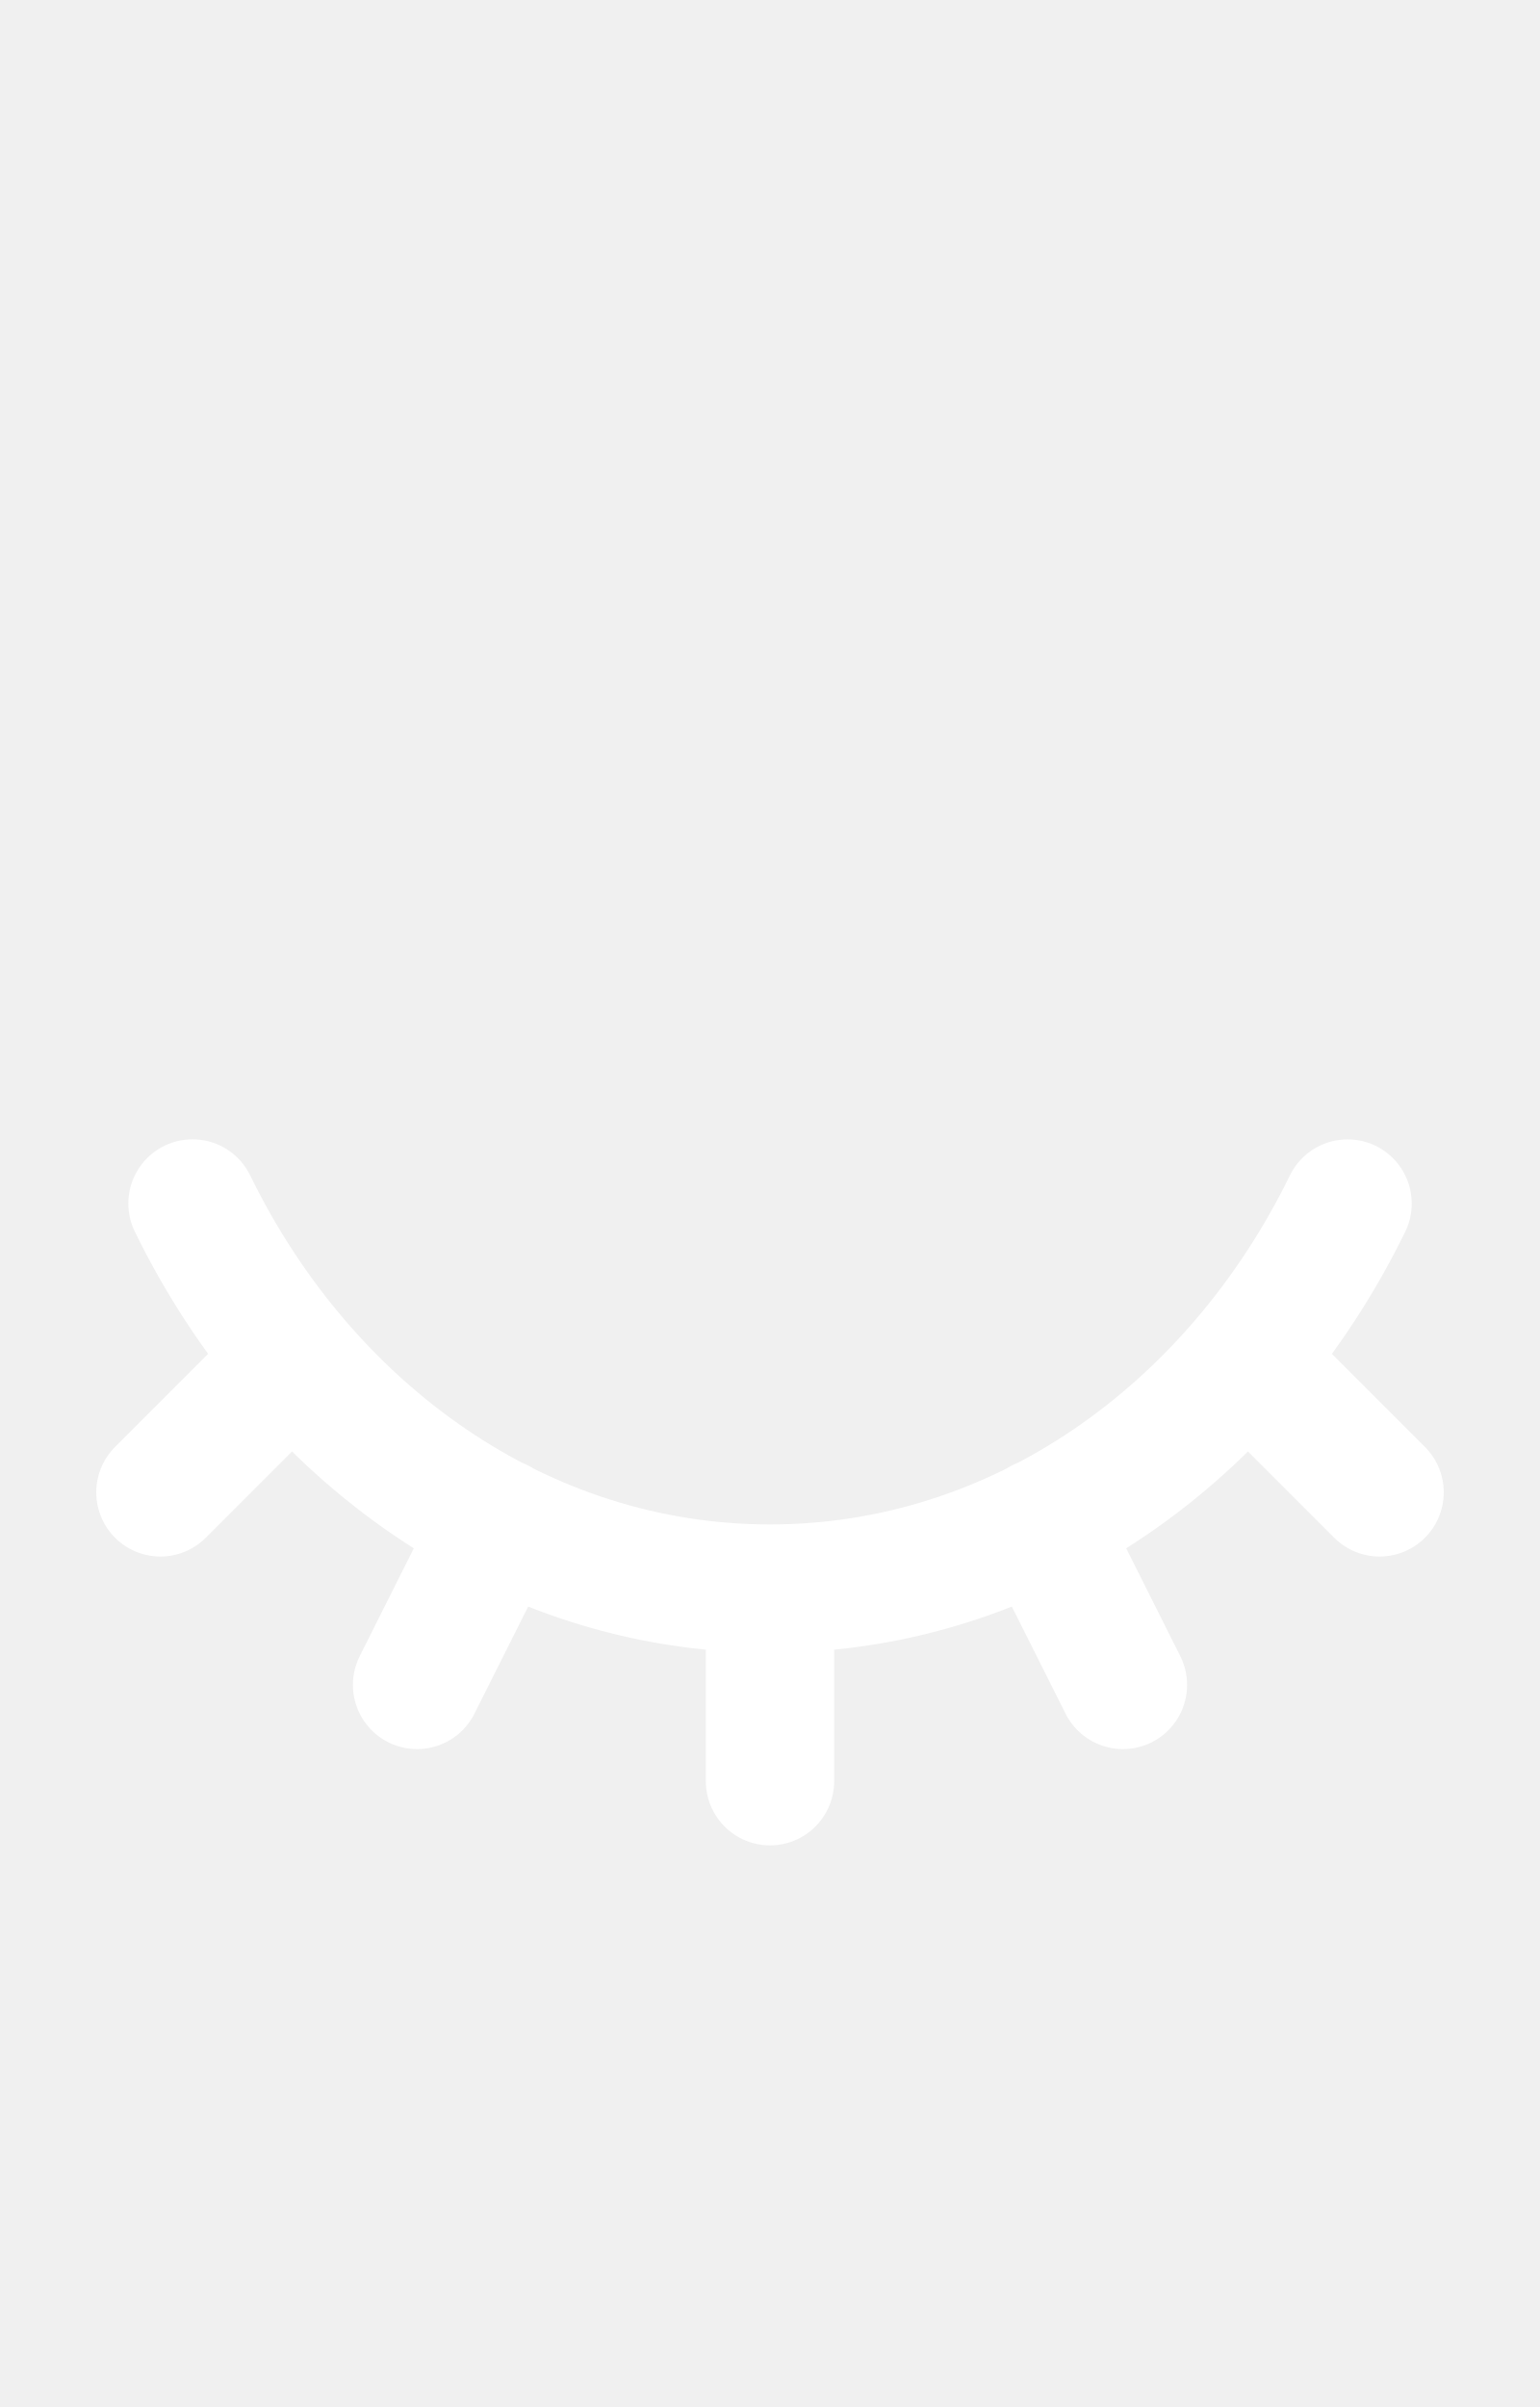
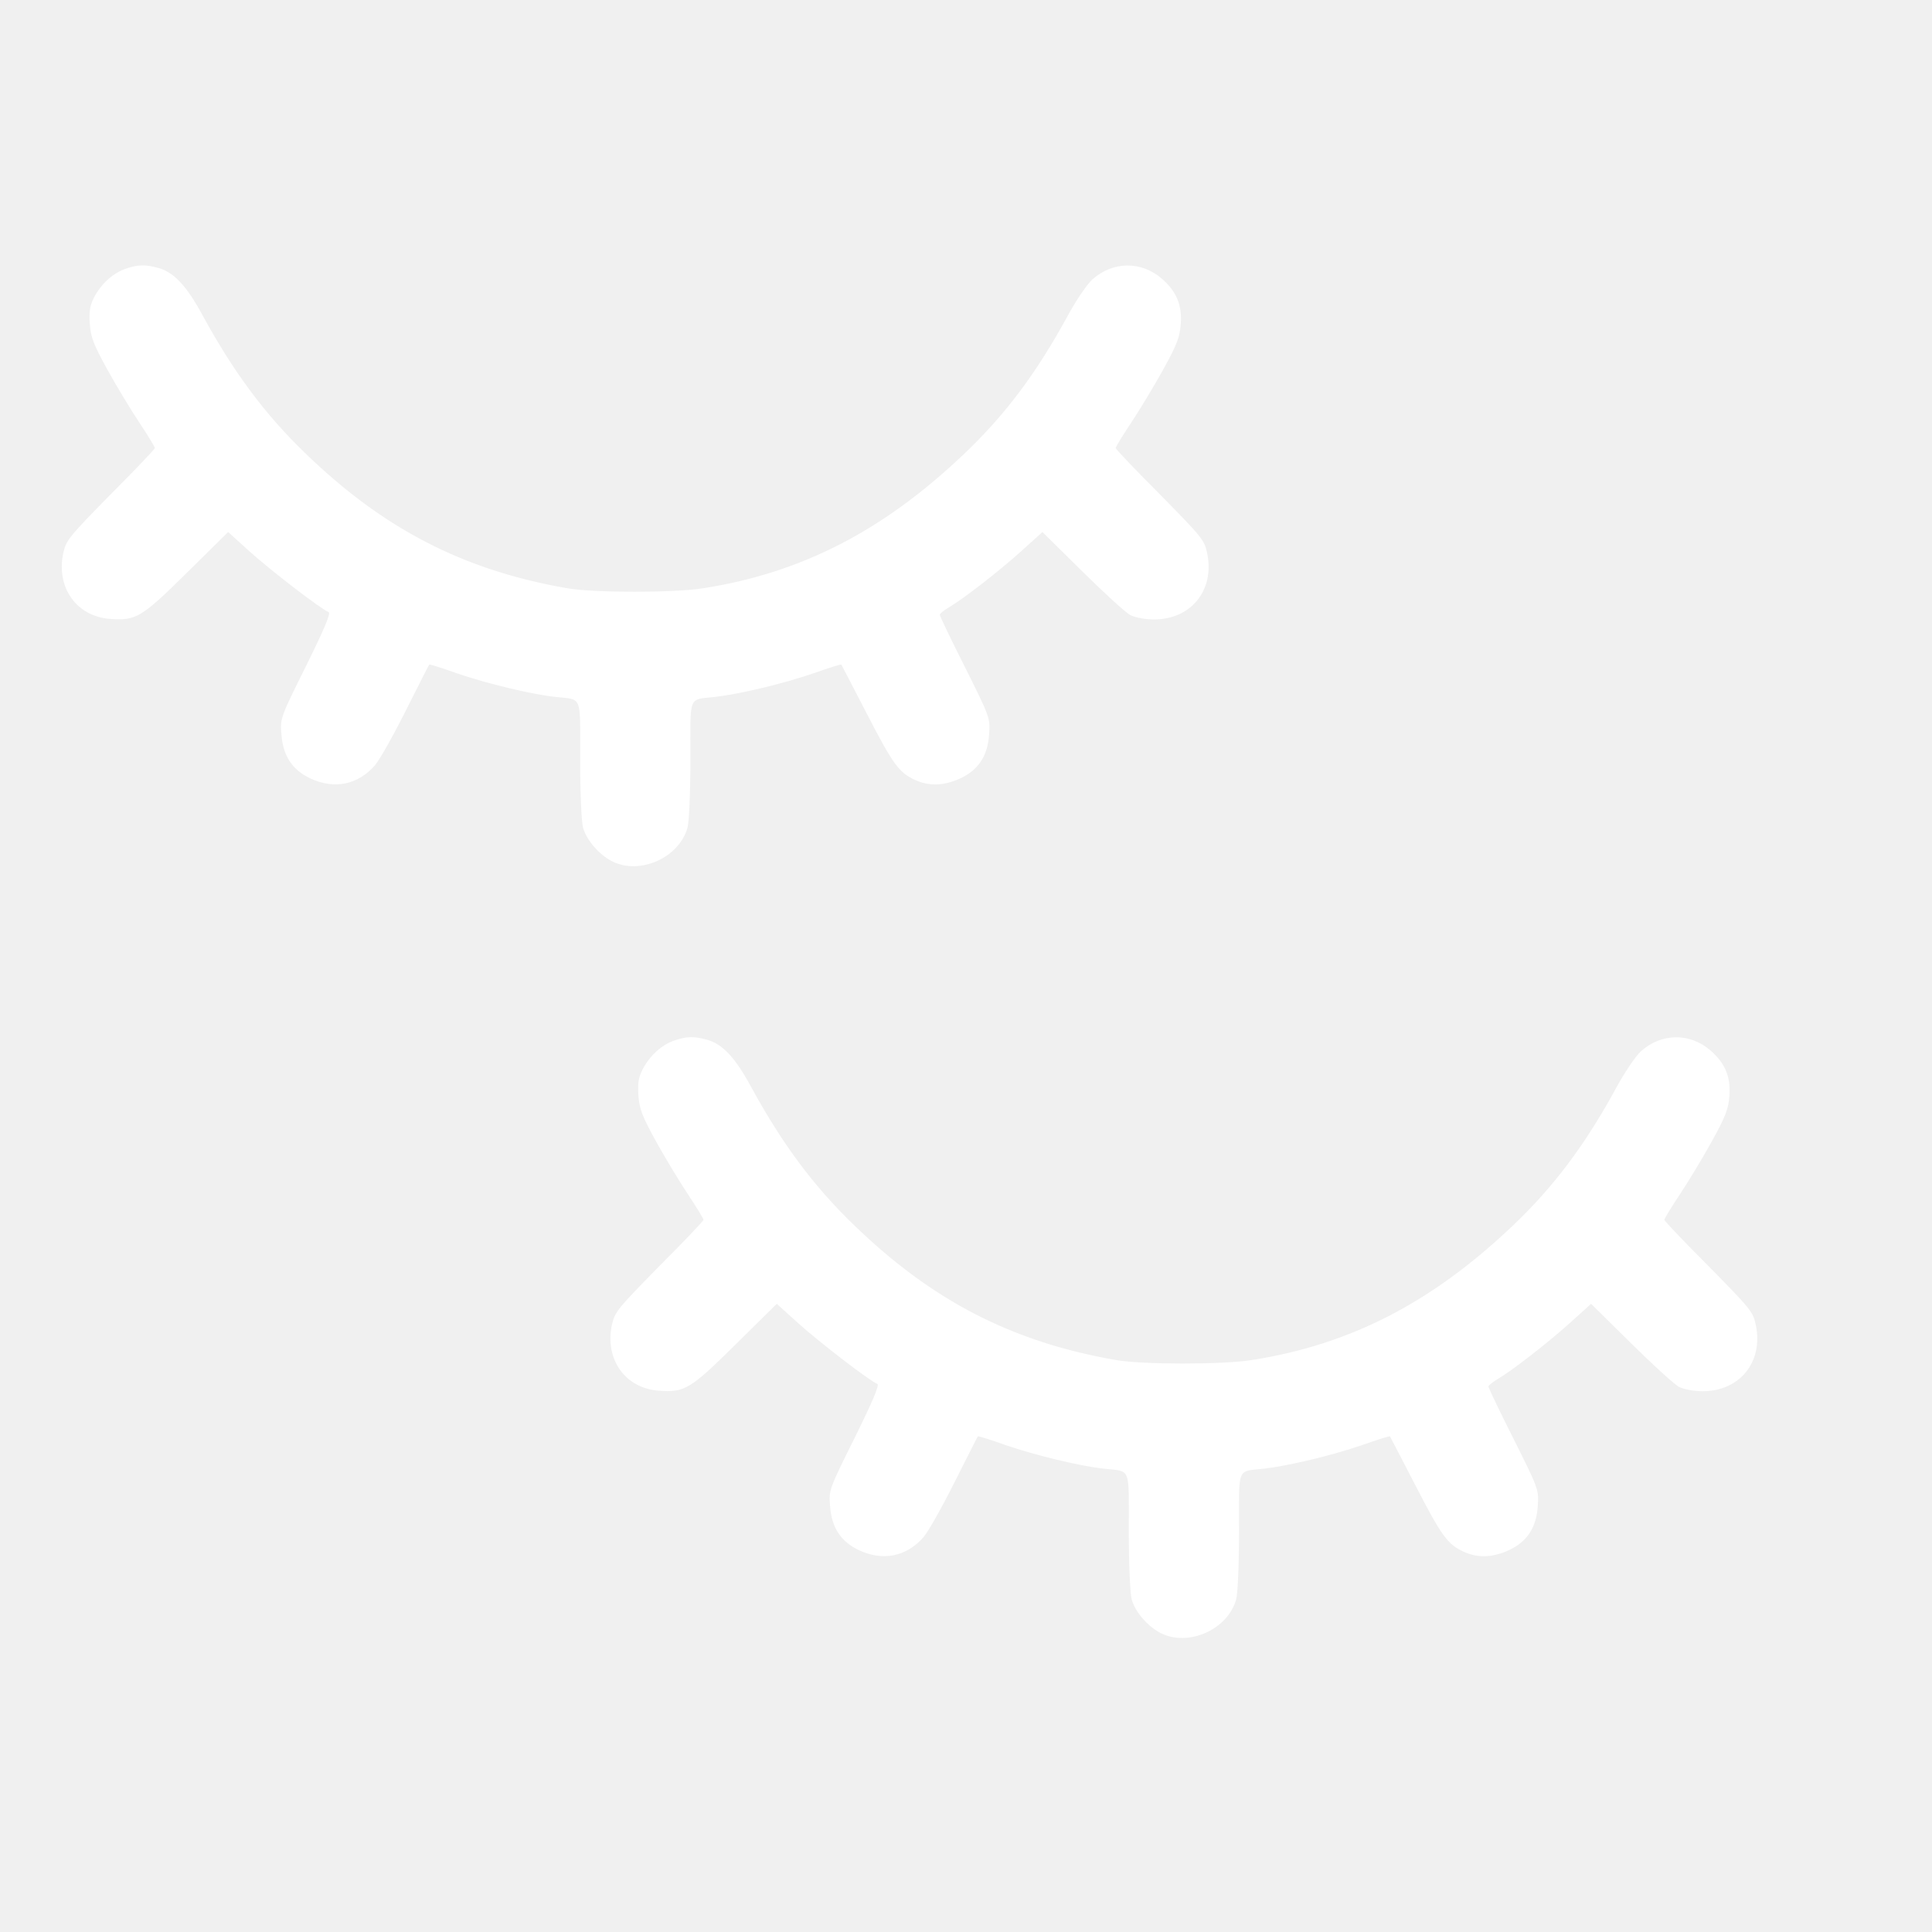
- <svg xmlns="http://www.w3.org/2000/svg" width="32px" height="50px" viewBox="0 0 24 24" fill="none">
-   <path d="M21.001 12.001C19.254 15.577 15.878 18 12 18M12 18C8.122 18 4.746 15.577 3 12M12 18L12 21M19.422 14.422L21.5 16.5M16.23 16.969L17.5 19.5M4.578 14.422L2.5 16.5M7.77 16.969L6.5 19.5" stroke="#ffffff" stroke-width="2" stroke-linecap="round" stroke-linejoin="round" />
+ <svg xmlns="http://www.w3.org/2000/svg" version="1.0" width="32pt" height="32pt" viewBox="0 0 32 32" preserveAspectRatio="xMidYMid meet">
+   <g transform="translate(0,32) scale(0.004348,-0.004348)" fill="#ffffff" stroke="none">
+     <path d="M476 6335 c-47 -17 -91 -57 -118 -109 -16 -31 -19 -53 -16 -100 4 -52 14 -78 68 -176 35 -63 90 -154 122 -202 32 -48 58 -91 58 -95 0 -4 -76 -84 -169 -177 -159 -162 -169 -174 -180 -223 -28 -132 51 -242 179 -251 98 -7 119 5 292 176 l157 155 83 -75 c81 -73 274 -221 300 -230 9 -4 -16 -63 -86 -205 -98 -197 -99 -200 -94 -260 6 -83 41 -136 111 -169 91 -42 180 -24 245 50 18 21 71 115 118 209 48 95 87 173 89 175 2 2 49 -13 105 -33 114 -39 283 -80 375 -90 105 -12 95 13 95 -238 0 -124 5 -239 11 -260 13 -47 60 -102 110 -128 106 -54 256 13 288 128 6 21 11 136 11 260 0 251 -10 226 95 238 94 11 262 51 374 90 57 20 104 35 106 33 1 -2 44 -84 95 -183 101 -196 124 -228 185 -256 54 -25 110 -23 172 5 71 33 106 87 111 170 4 61 3 64 -92 254 -53 105 -96 195 -96 200 0 4 15 16 33 27 55 32 188 135 275 213 l83 75 152 -150 c84 -83 166 -158 184 -167 19 -9 56 -16 89 -16 141 0 231 111 203 250 -11 53 -17 60 -180 226 -93 93 -169 173 -169 177 0 4 26 47 58 95 32 48 87 139 122 202 54 98 64 124 68 176 5 72 -16 123 -72 172 -78 68 -187 67 -265 -3 -20 -18 -62 -80 -93 -137 -120 -221 -241 -381 -396 -528 -307 -292 -617 -452 -992 -511 -109 -18 -421 -18 -520 0 -396 69 -700 226 -999 516 -153 148 -271 307 -389 523 -61 113 -110 165 -169 181 -50 14 -79 13 -127 -4z" />
+     <path d="M2566 3395 c-47 -17 -91 -57 -118 -109 -16 -31 -19 -53 -16 -100 4 -52 14 -78 68 -176 35 -63 90 -154 122 -202 32 -48 58 -91 58 -95 0 -4 -76 -84 -169 -177 -159 -162 -169 -174 -180 -223 -28 -132 51 -242 179 -251 98 -7 119 5 292 176 l157 155 83 -75 c81 -73 274 -221 300 -230 9 -4 -16 -63 -86 -205 -98 -197 -99 -200 -94 -260 6 -83 41 -136 111 -169 91 -42 180 -24 245 50 18 21 71 115 118 209 48 95 87 173 89 175 2 2 49 -13 105 -33 114 -39 283 -80 375 -90 105 -12 95 13 95 -238 0 -124 5 -239 11 -260 13 -47 60 -102 110 -128 106 -54 256 13 288 128 6 21 11 136 11 260 0 251 -10 226 95 238 94 11 262 51 374 90 57 20 104 35 106 33 1 -2 44 -84 95 -183 101 -196 124 -228 185 -256 54 -25 110 -23 172 5 71 33 106 87 111 170 4 61 3 64 -92 254 -53 105 -96 195 -96 200 0 4 15 16 33 27 55 32 188 135 275 213 l83 75 152 -150 c84 -83 166 -158 184 -167 19 -9 56 -16 89 -16 141 0 231 111 203 250 -11 53 -17 60 -180 226 -93 93 -169 173 -169 177 0 4 26 47 58 95 32 48 87 139 122 202 54 98 64 124 68 176 5 72 -16 123 -72 172 -78 68 -187 67 -265 -3 -20 -18 -62 -80 -93 -137 -120 -221 -241 -381 -396 -528 -307 -292 -617 -452 -992 -511 -109 -18 -421 -18 -520 0 -396 69 -700 226 -999 516 -153 148 -271 307 -389 523 -61 113 -110 165 -169 181 -50 14 -79 13 -127 -4z" />
+   </g>
</svg>
